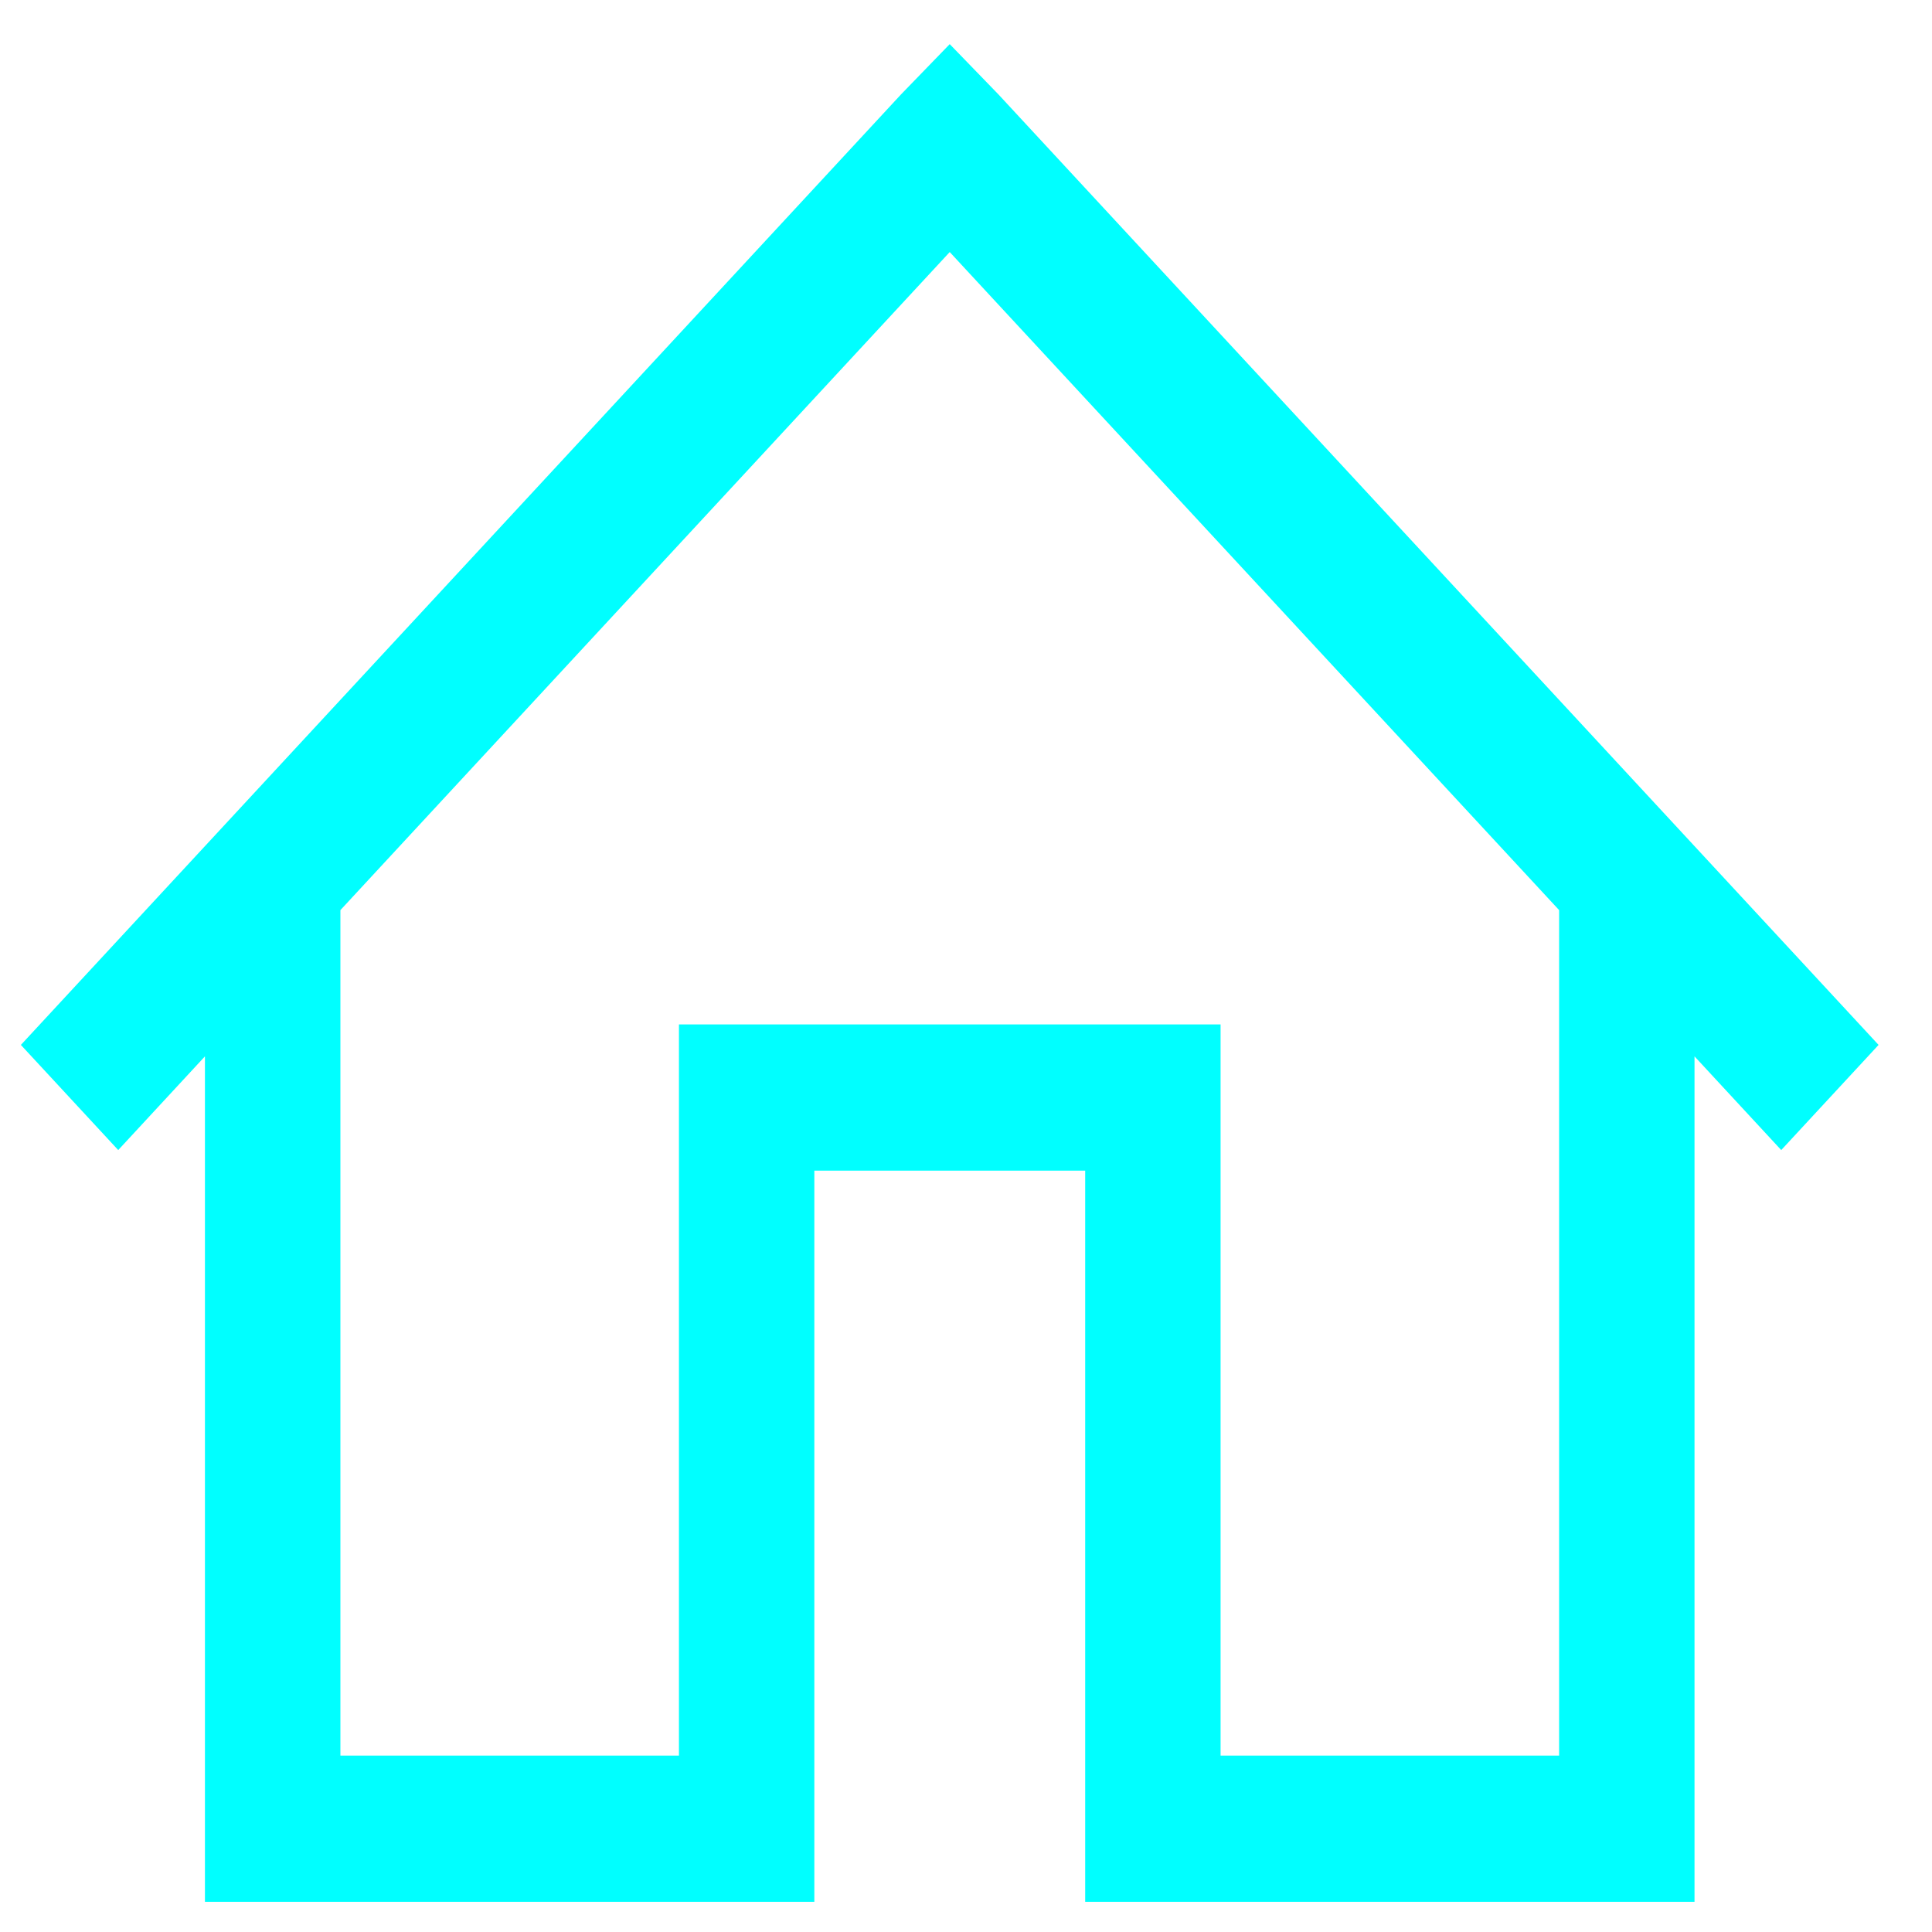
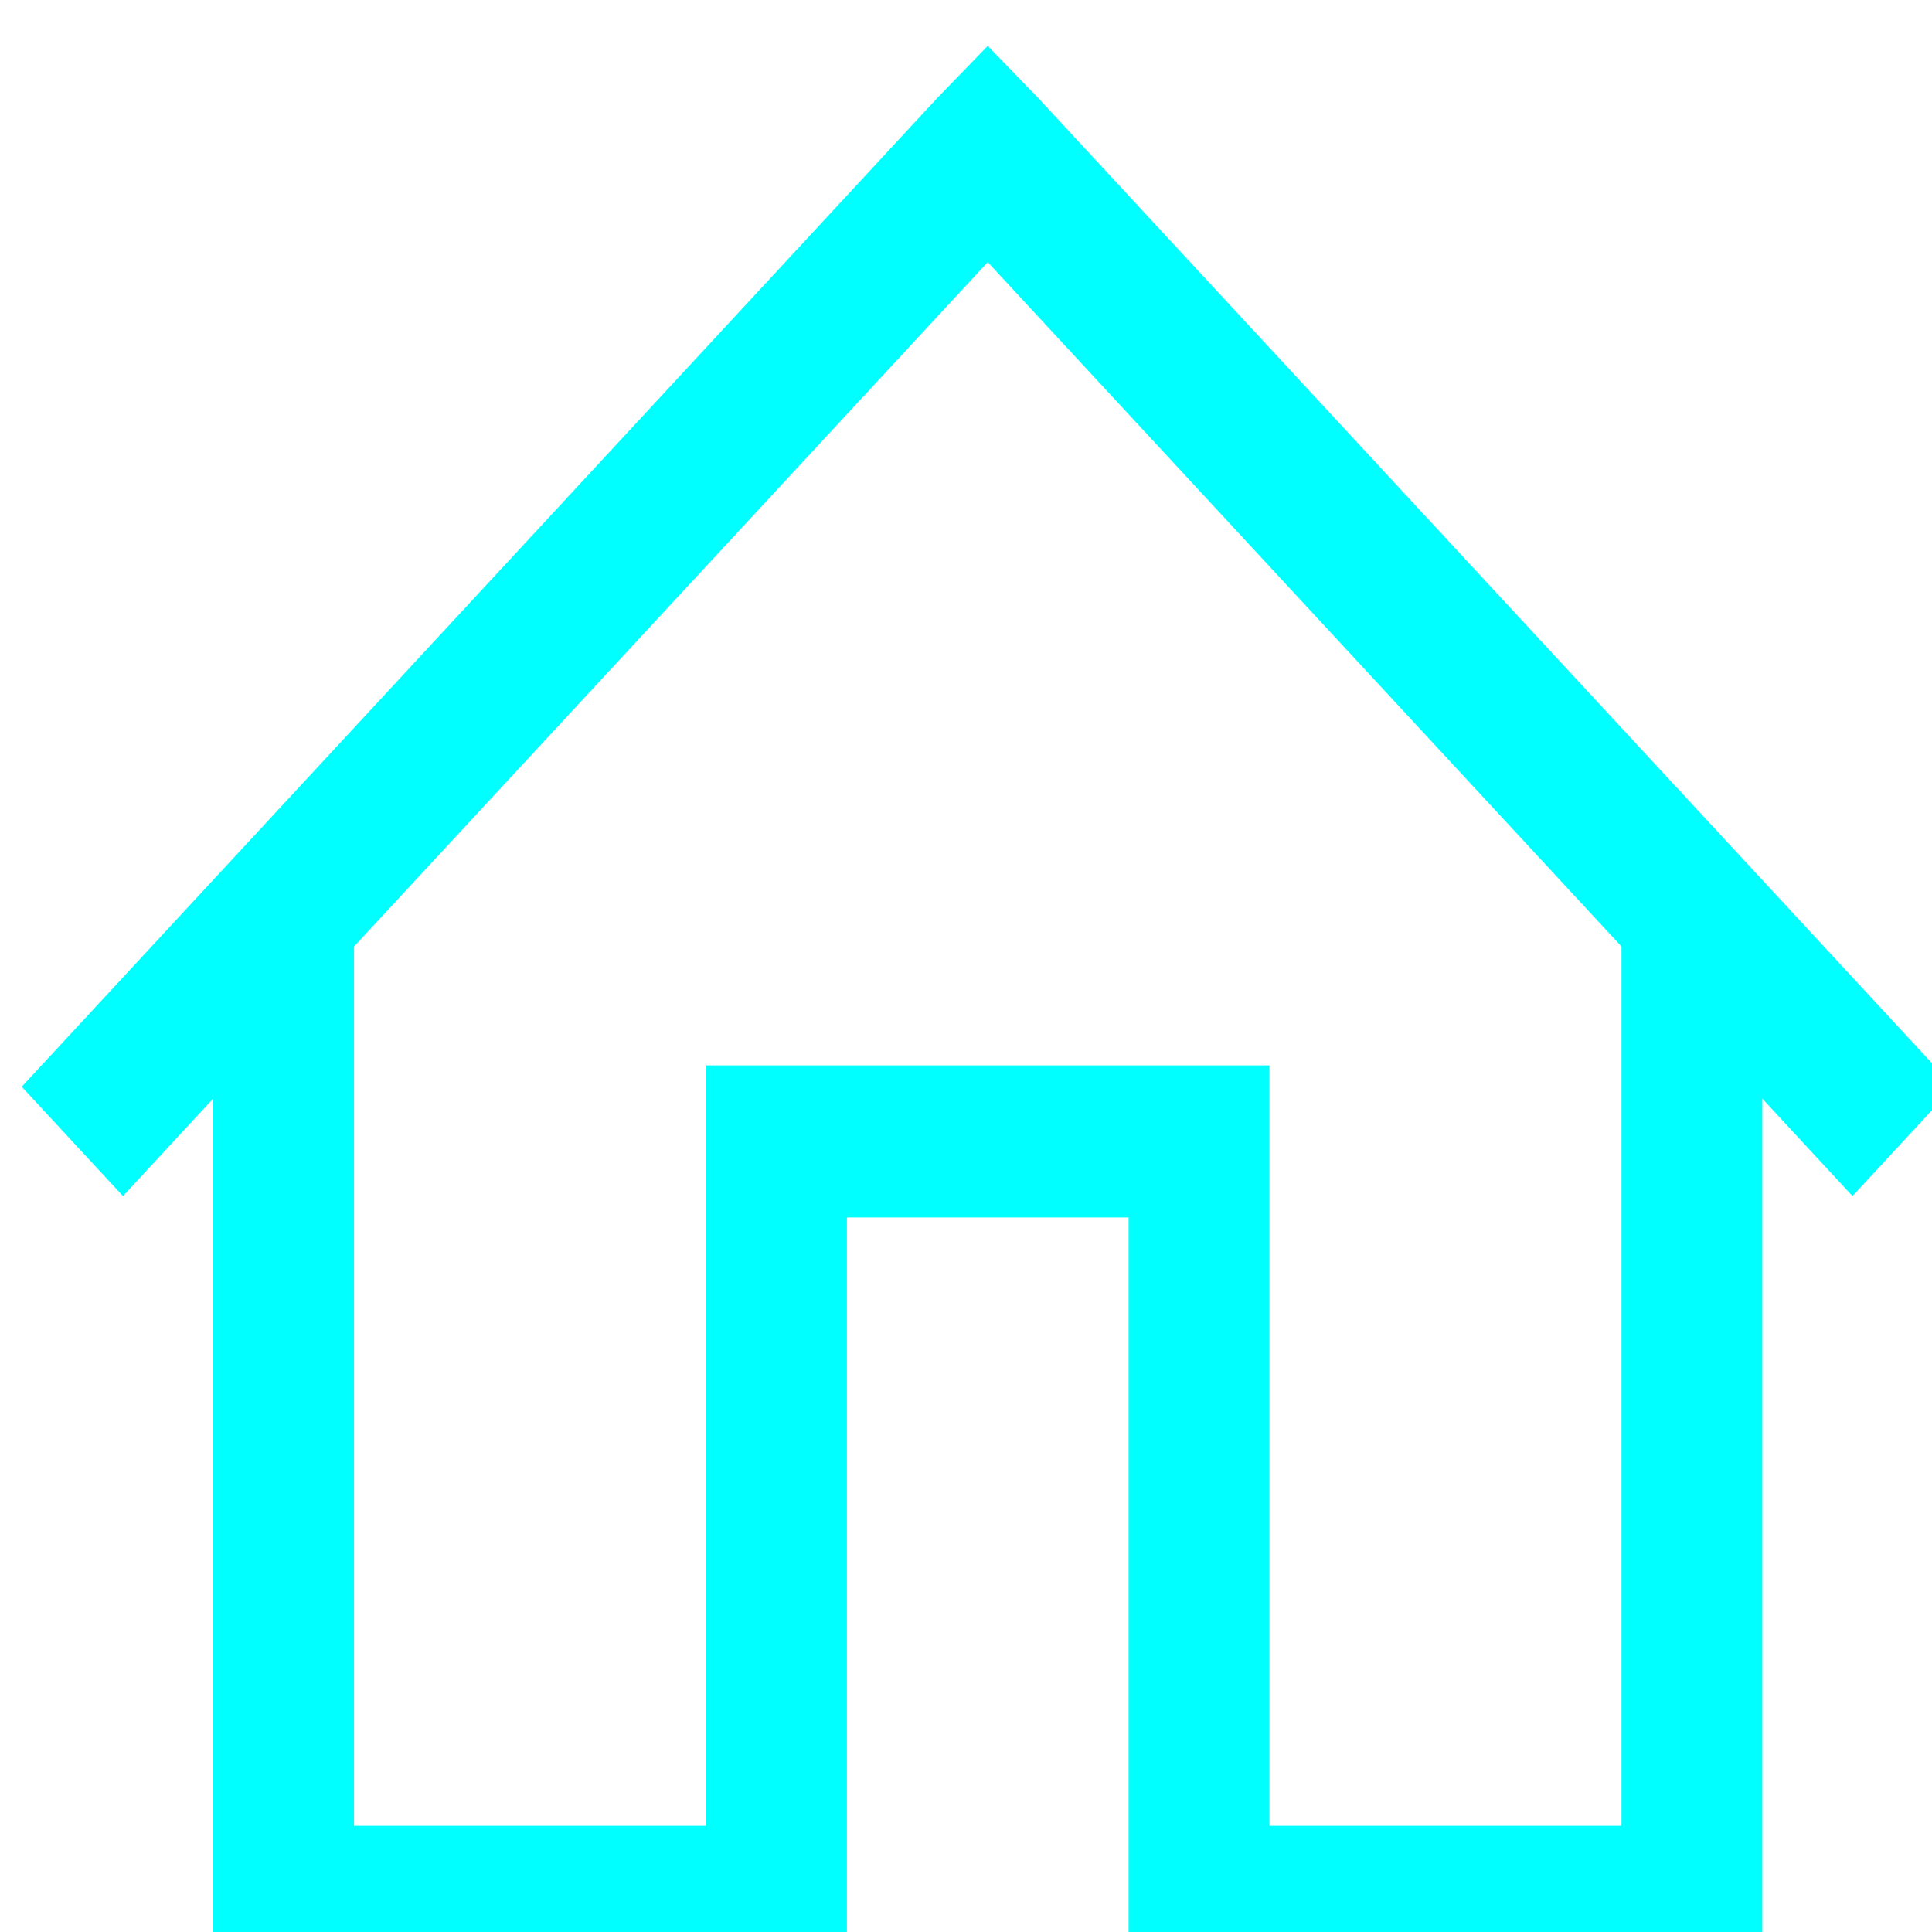
- <svg xmlns="http://www.w3.org/2000/svg" width="26px" height="26px" viewBox="0 0 26 26" version="1.1">
+ <svg width="100%" height="100%">
  <defs />
-   <g id="Page-1" stroke="none" stroke-width="1" fill="none" fill-rule="evenodd">
-     <path d="M12.126,1.27 L0.281,14.062 L1.591,15.477 L2.758,14.216 L2.758,24.61 L2.758,25.594 L3.67,25.594 L10.048,25.594 L10.959,25.594 L10.959,24.61 L10.959,15.754 L14.604,15.754 L14.604,24.61 L14.604,25.594 L15.515,25.594 L21.893,25.594 L22.804,25.594 L22.804,24.61 L22.804,14.216 L23.971,15.477 L25.281,14.062 L13.436,1.27 L12.781,0.594 L12.126,1.27 Z M20.982,12.248 L20.982,23.626 L16.426,23.626 L16.426,14.77 L16.426,13.786 L15.515,13.786 L10.048,13.786 L9.137,13.786 L9.137,14.77 L9.137,23.626 L4.581,23.626 L4.581,12.248 L12.781,3.392 L20.982,12.248 Z" id="Shape" fill="#00FFFF" />
+   <g stroke="none" stroke-width="1" fill="none" fill-rule="evenodd">
+     <path fill="#00FFFF" d="M12.126,1.27 L0.281,14.062 L1.591,15.477 L2.758,14.216 L2.758,24.61 L2.758,25.594 L3.67,25.594 L10.048,25.594 L10.959,25.594 L10.959,24.61 L10.959,15.754 L14.604,15.754 L14.604,24.61 L14.604,25.594 L15.515,25.594 L21.893,25.594 L22.804,25.594 L22.804,24.61 L22.804,14.216 L23.971,15.477 L25.281,14.062 L13.436,1.27 L12.781,0.594 L12.126,1.27 Z M20.982,12.248 L20.982,23.626 L16.426,23.626 L16.426,14.77 L16.426,13.786 L15.515,13.786 L10.048,13.786 L9.137,13.786 L9.137,14.77 L9.137,23.626 L4.581,23.626 L4.581,12.248 L12.781,3.392 L20.982,12.248 Z" id="Shape" />
  </g>
</svg>
